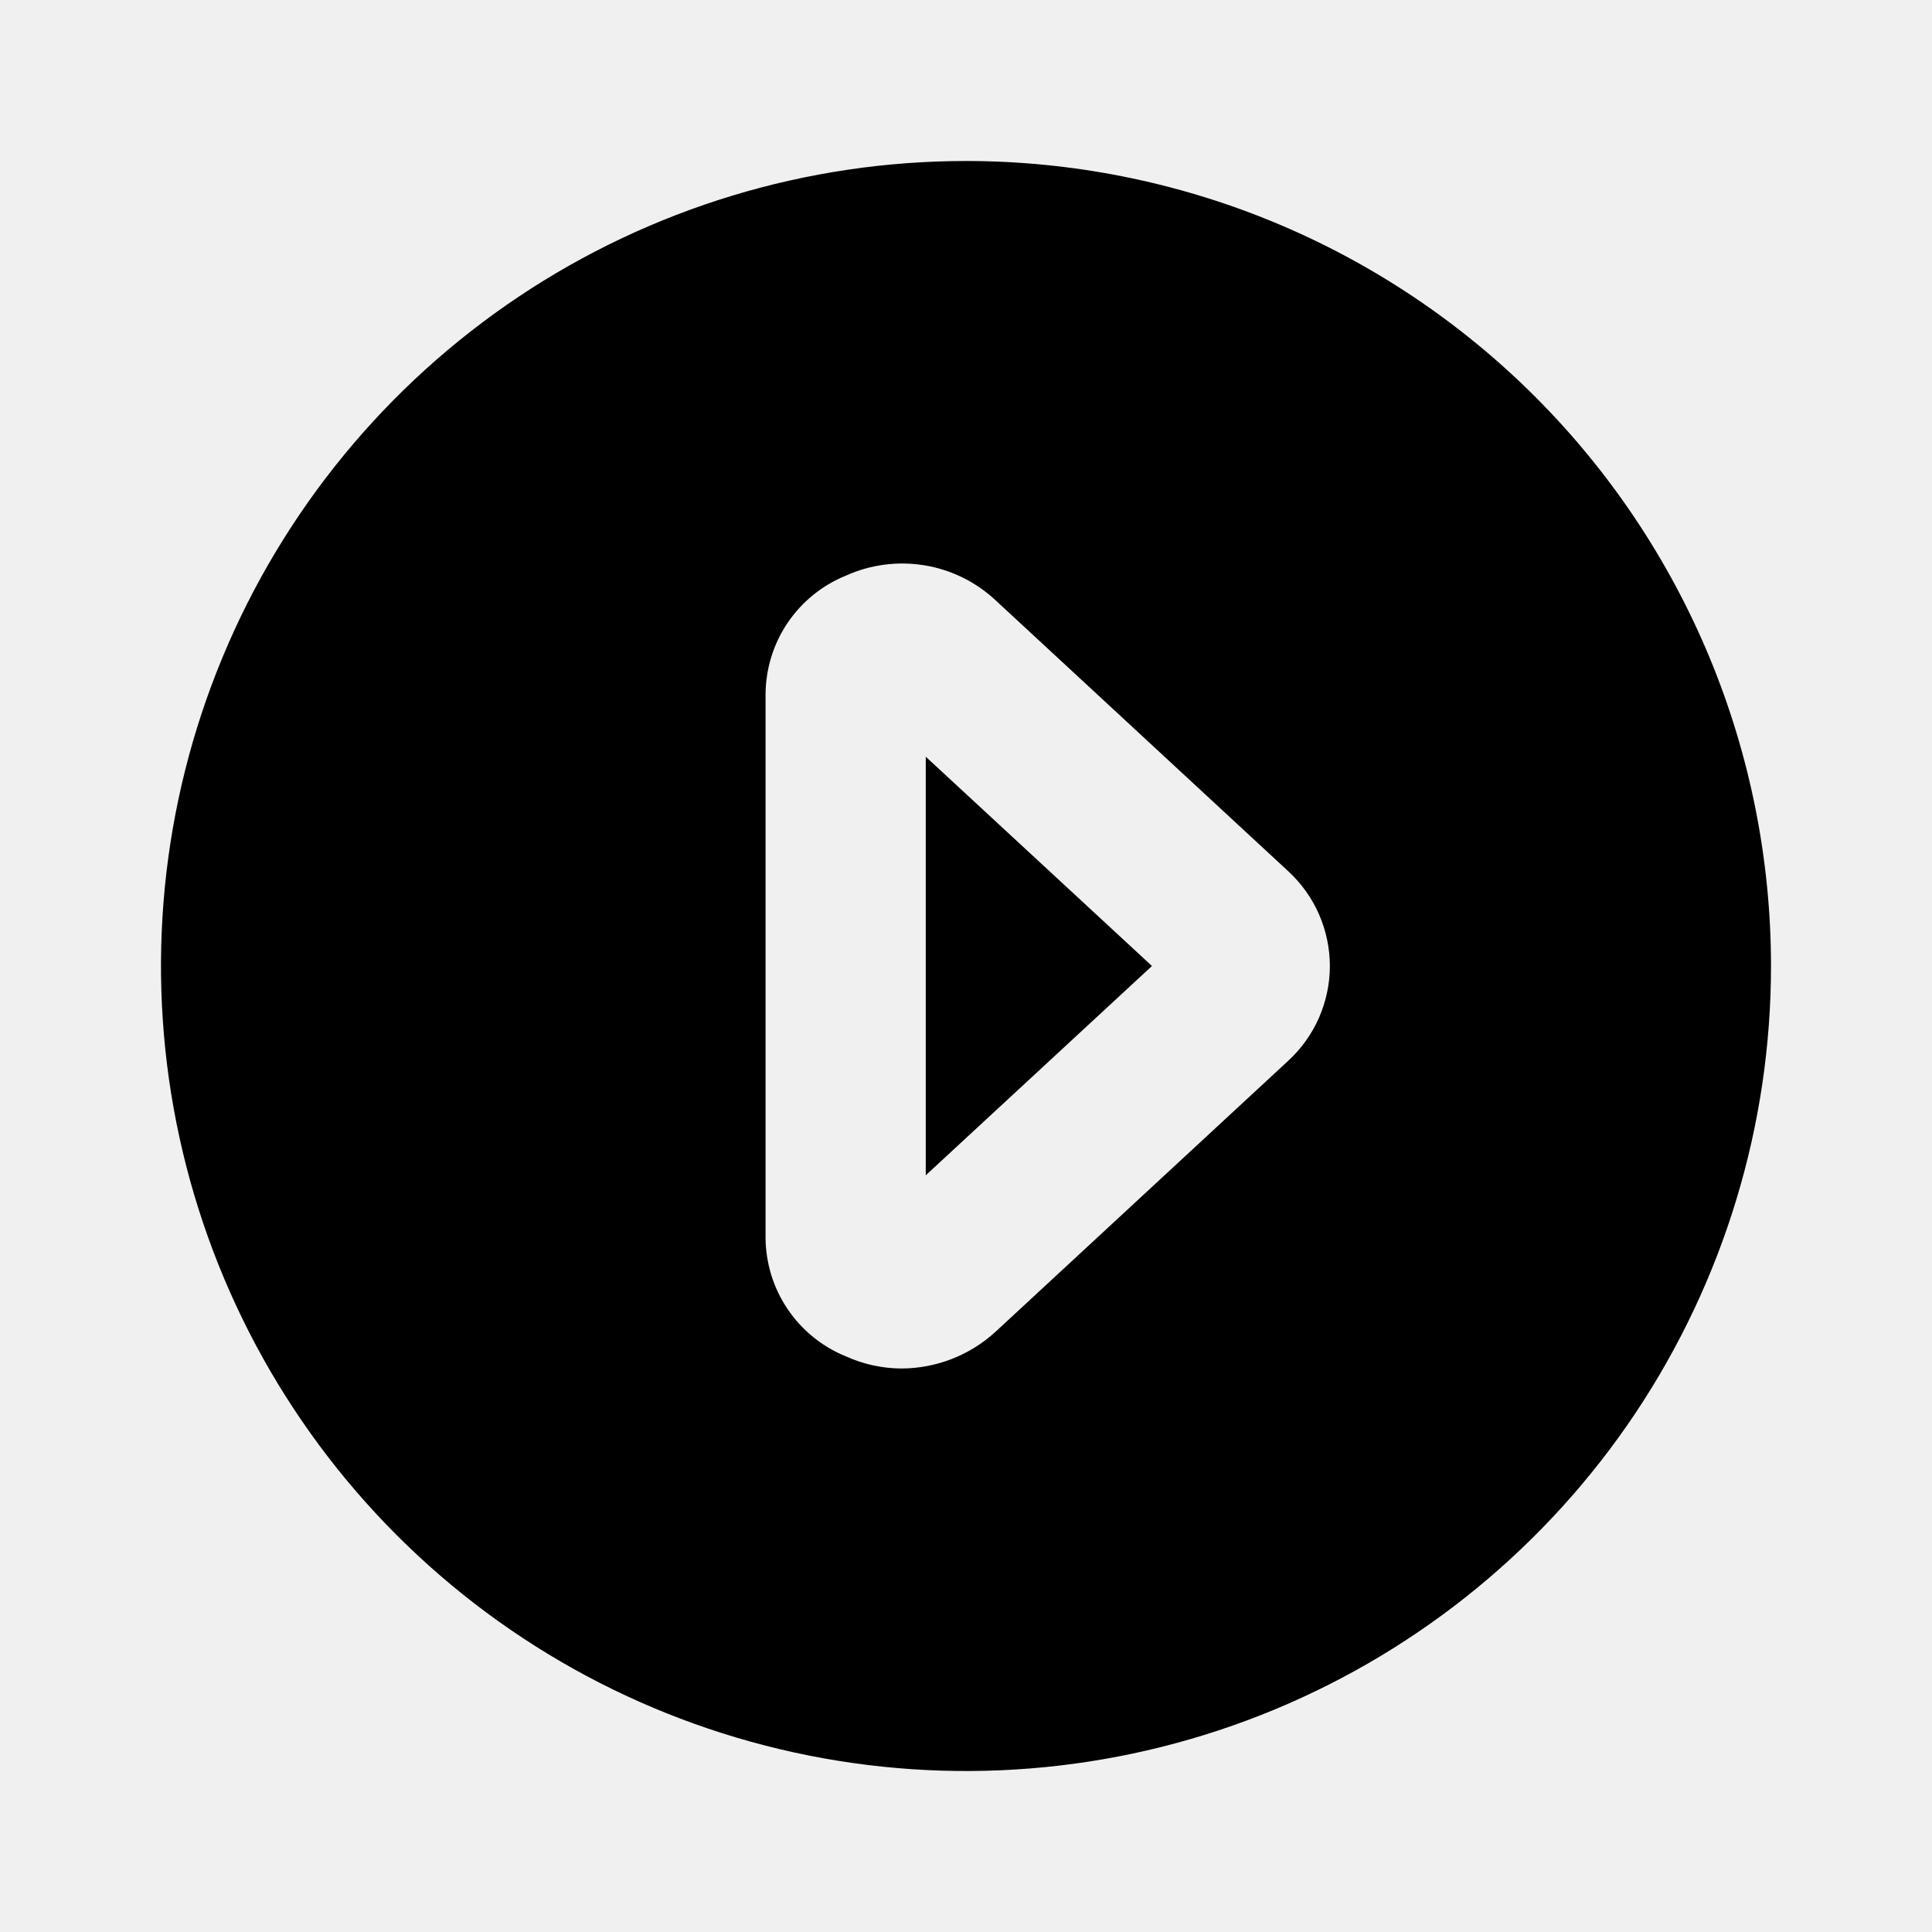
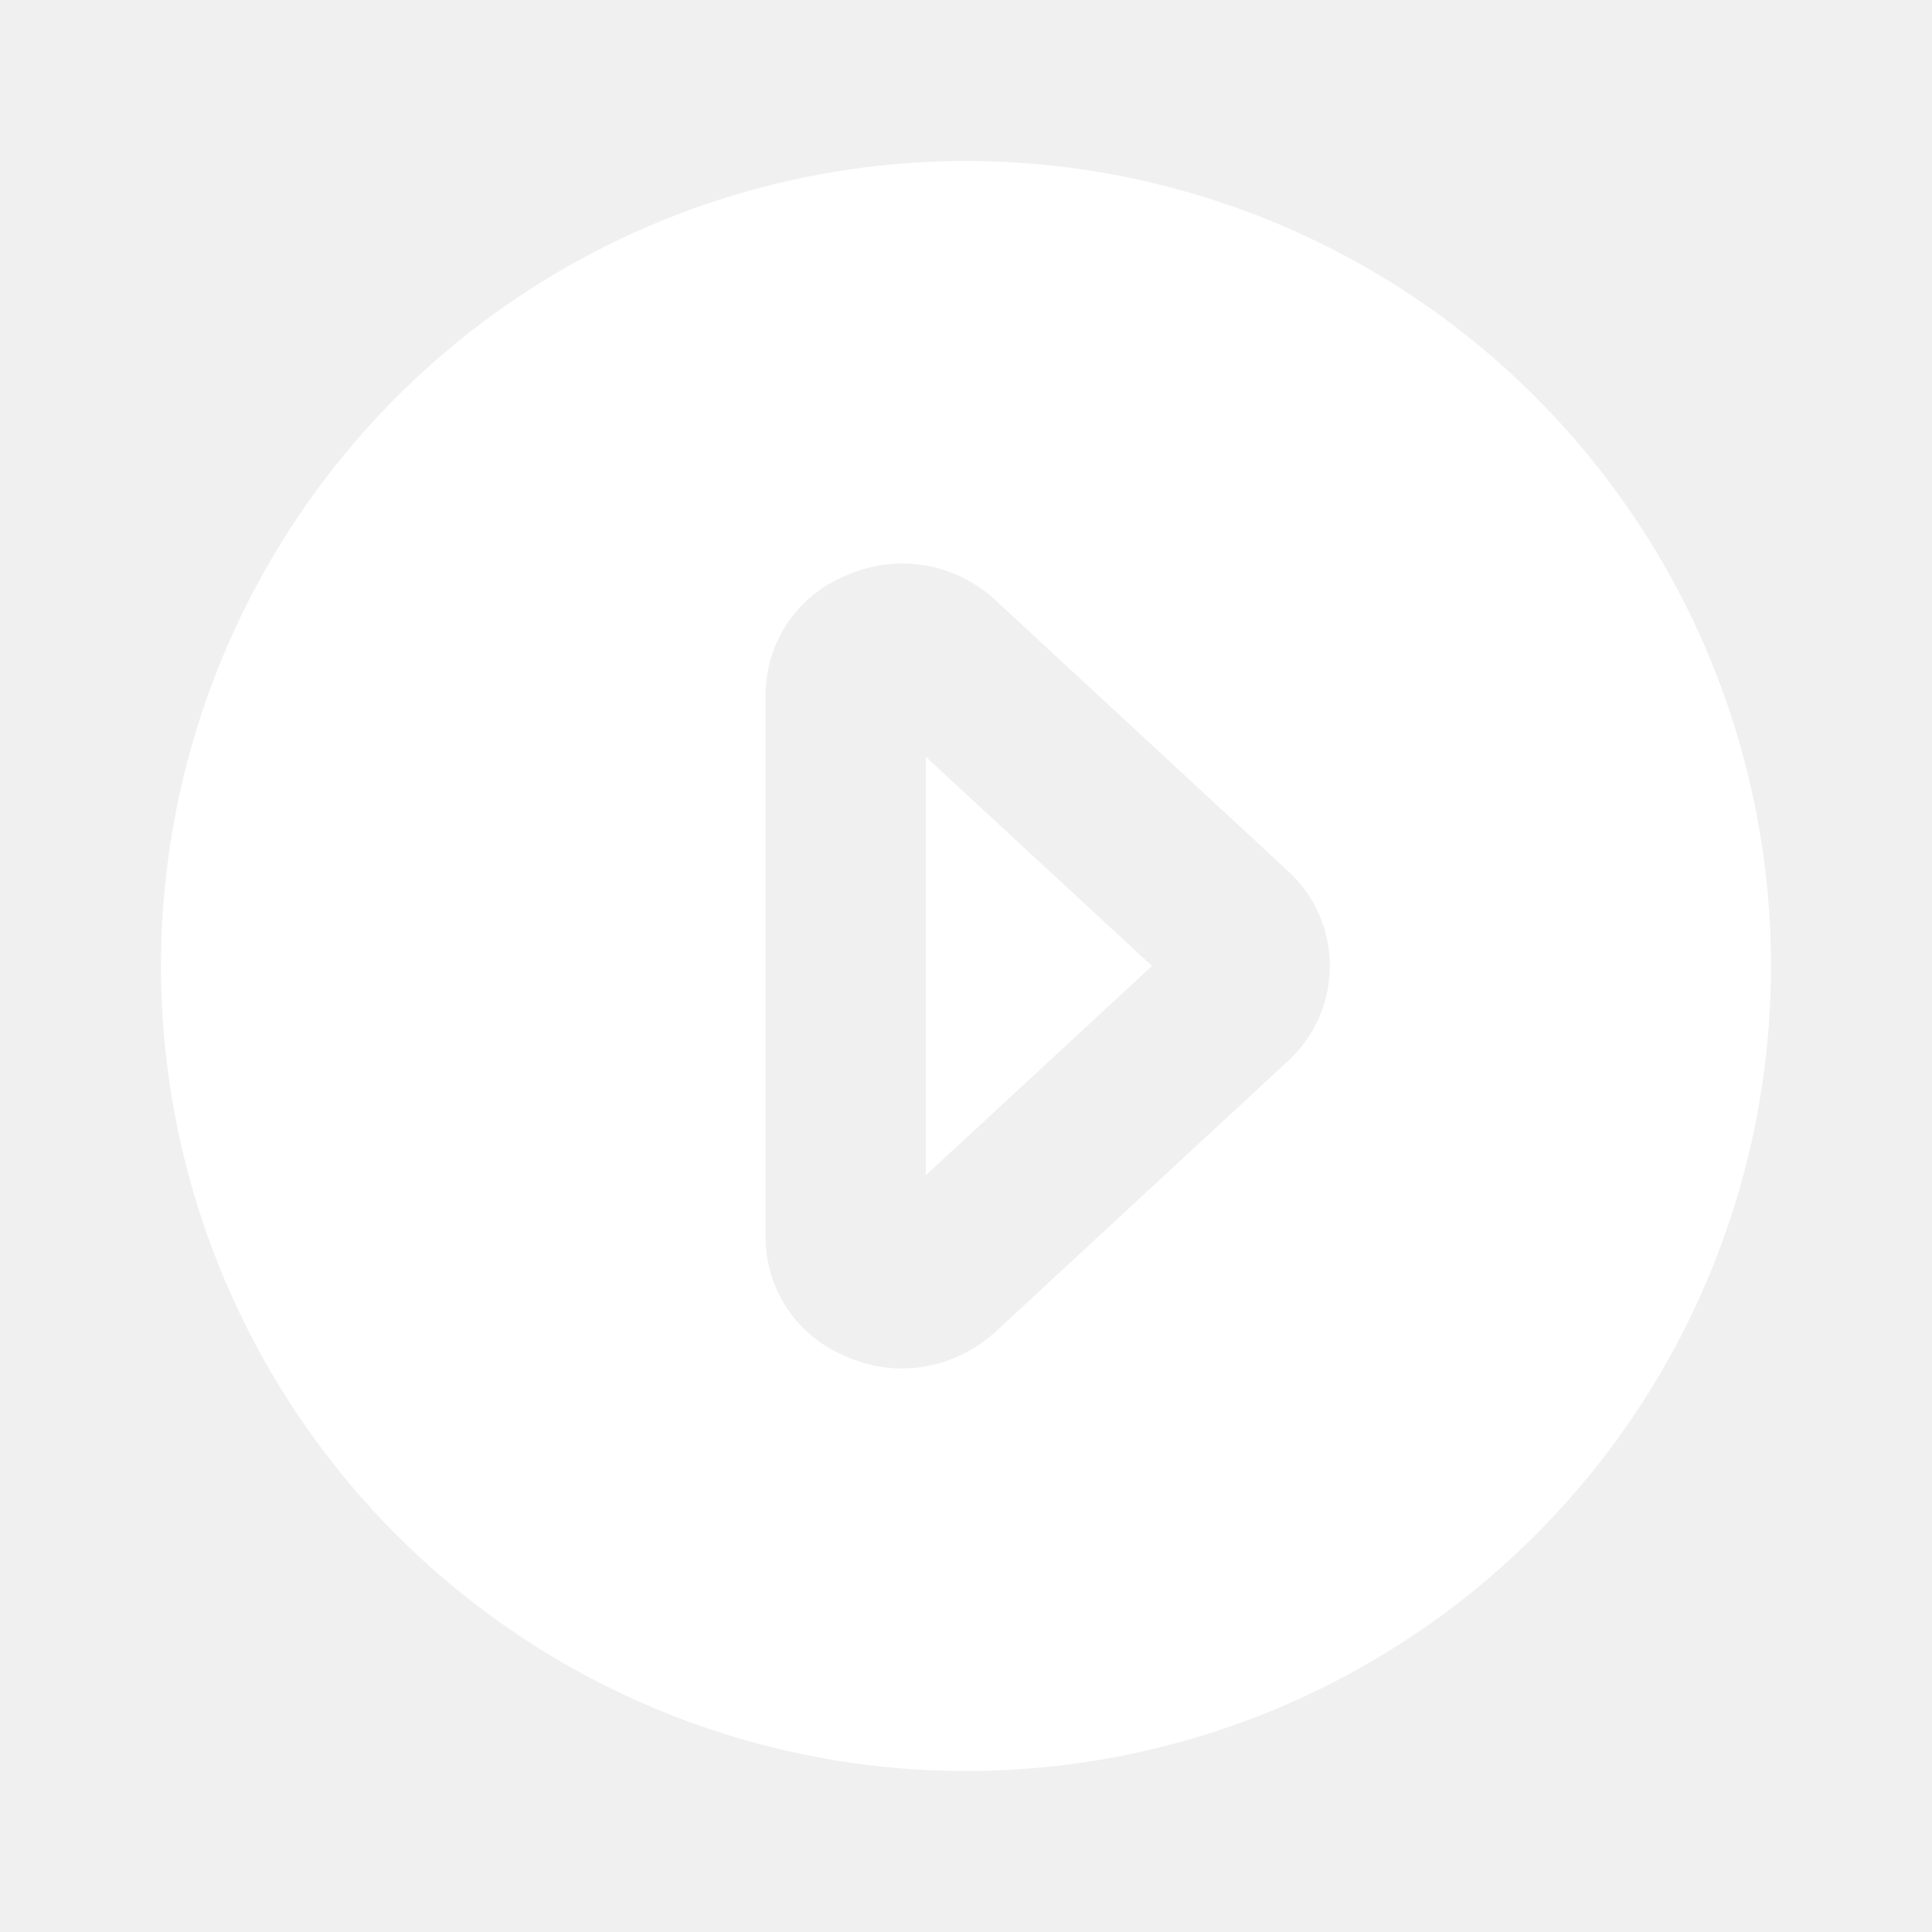
<svg xmlns="http://www.w3.org/2000/svg" width="24" height="24" viewBox="0 0 24 24" fill="none">
  <g clip-path="url(#clip0_5661_2119)">
-     <path d="M11.5 14.6L14.31 12L11.5 9.4V14.6Z" fill="black" />
-     <path d="M12 2C10.022 2 8.089 2.586 6.444 3.685C4.8 4.784 3.518 6.346 2.761 8.173C2.004 10 1.806 12.011 2.192 13.951C2.578 15.891 3.53 17.672 4.929 19.071C6.327 20.47 8.109 21.422 10.049 21.808C11.989 22.194 14 21.996 15.827 21.239C17.654 20.482 19.216 19.2 20.315 17.556C21.413 15.911 22 13.978 22 12C22 10.687 21.741 9.386 21.239 8.173C20.736 6.96 20 5.858 19.071 4.929C18.142 4 17.04 3.264 15.827 2.761C14.614 2.259 13.313 2 12 2ZM16 13.18L12.36 16.55C12.042 16.838 11.629 16.998 11.2 17C10.962 16.999 10.727 16.948 10.51 16.85C10.215 16.731 9.962 16.526 9.784 16.262C9.606 15.999 9.511 15.688 9.51 15.37V8.63C9.511 8.312 9.606 8.001 9.784 7.737C9.962 7.474 10.215 7.269 10.51 7.15C10.814 7.013 11.151 6.969 11.48 7.022C11.809 7.075 12.115 7.224 12.36 7.45L16 10.82C16.164 10.97 16.294 11.152 16.384 11.355C16.473 11.559 16.52 11.778 16.52 12C16.52 12.222 16.473 12.441 16.384 12.645C16.294 12.848 16.164 13.03 16 13.18Z" fill="black" />
+     <path d="M11.5 14.6L14.31 12L11.5 9.4V14.6Z" fill="white" />
+     <path d="M12 2C10.022 2 8.089 2.586 6.444 3.685C4.8 4.784 3.518 6.346 2.761 8.173C2.004 10 1.806 12.011 2.192 13.951C2.578 15.891 3.53 17.672 4.929 19.071C6.327 20.47 8.109 21.422 10.049 21.808C11.989 22.194 14 21.996 15.827 21.239C17.654 20.482 19.216 19.2 20.315 17.556C21.413 15.911 22 13.978 22 12C22 10.687 21.741 9.386 21.239 8.173C20.736 6.96 20 5.858 19.071 4.929C18.142 4 17.04 3.264 15.827 2.761C14.614 2.259 13.313 2 12 2ZM16 13.18L12.36 16.55C12.042 16.838 11.629 16.998 11.2 17C10.962 16.999 10.727 16.948 10.51 16.85C10.215 16.731 9.962 16.526 9.784 16.262C9.606 15.999 9.511 15.688 9.51 15.37V8.63C9.511 8.312 9.606 8.001 9.784 7.737C9.962 7.474 10.215 7.269 10.51 7.15C10.814 7.013 11.151 6.969 11.48 7.022C11.809 7.075 12.115 7.224 12.36 7.45L16 10.82C16.164 10.97 16.294 11.152 16.384 11.355C16.473 11.559 16.52 11.778 16.52 12C16.52 12.222 16.473 12.441 16.384 12.645C16.294 12.848 16.164 13.03 16 13.18Z" fill="white" />
  </g>
  <defs>
    <clipPath id="clip0_5661_2119">
      <rect width="24" height="24" fill="white" />
    </clipPath>
  </defs>
</svg>
